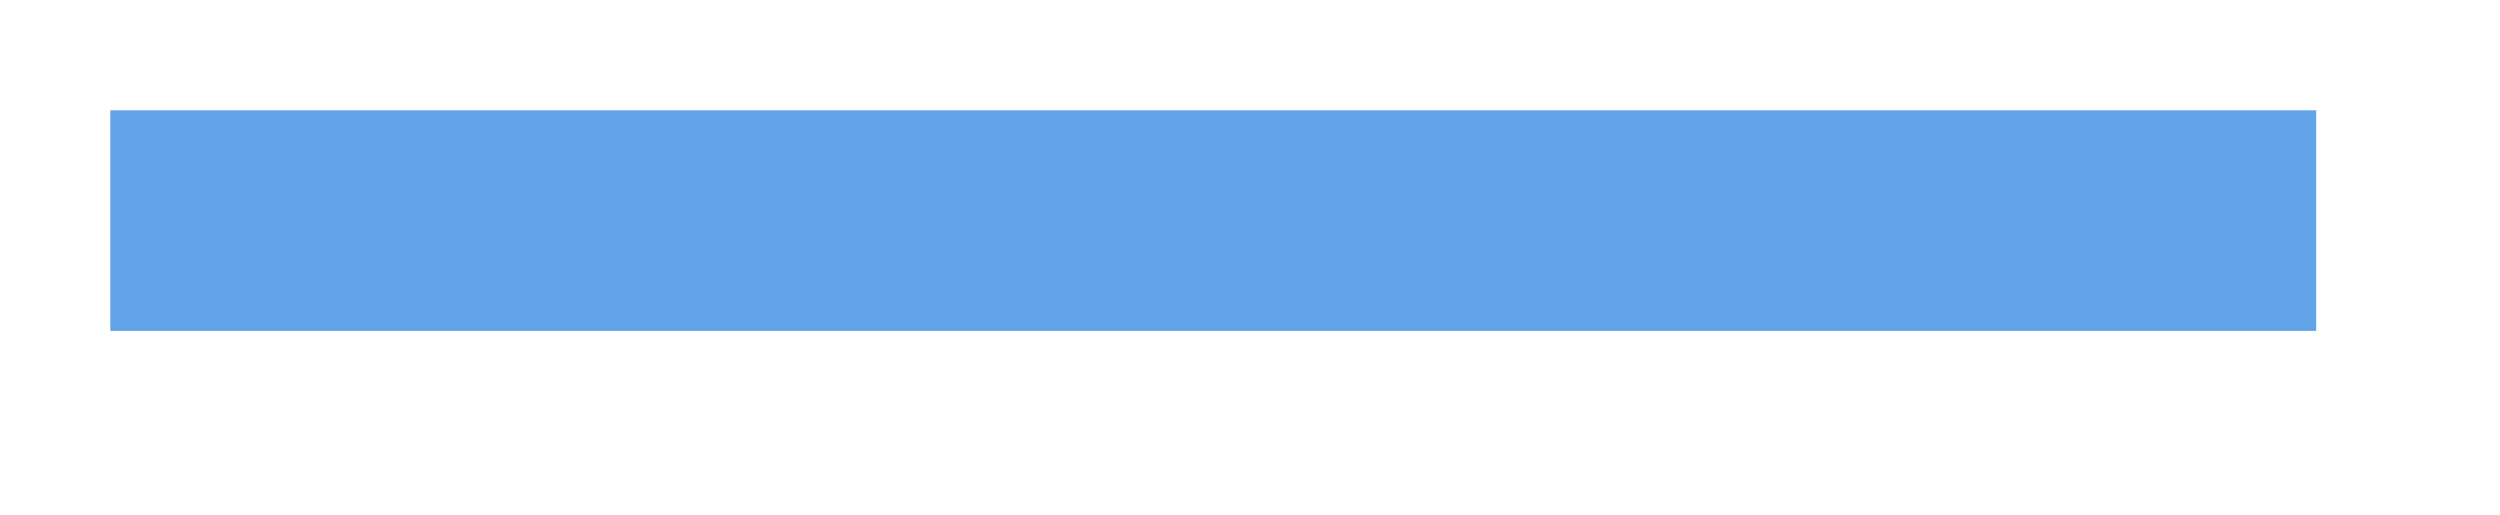
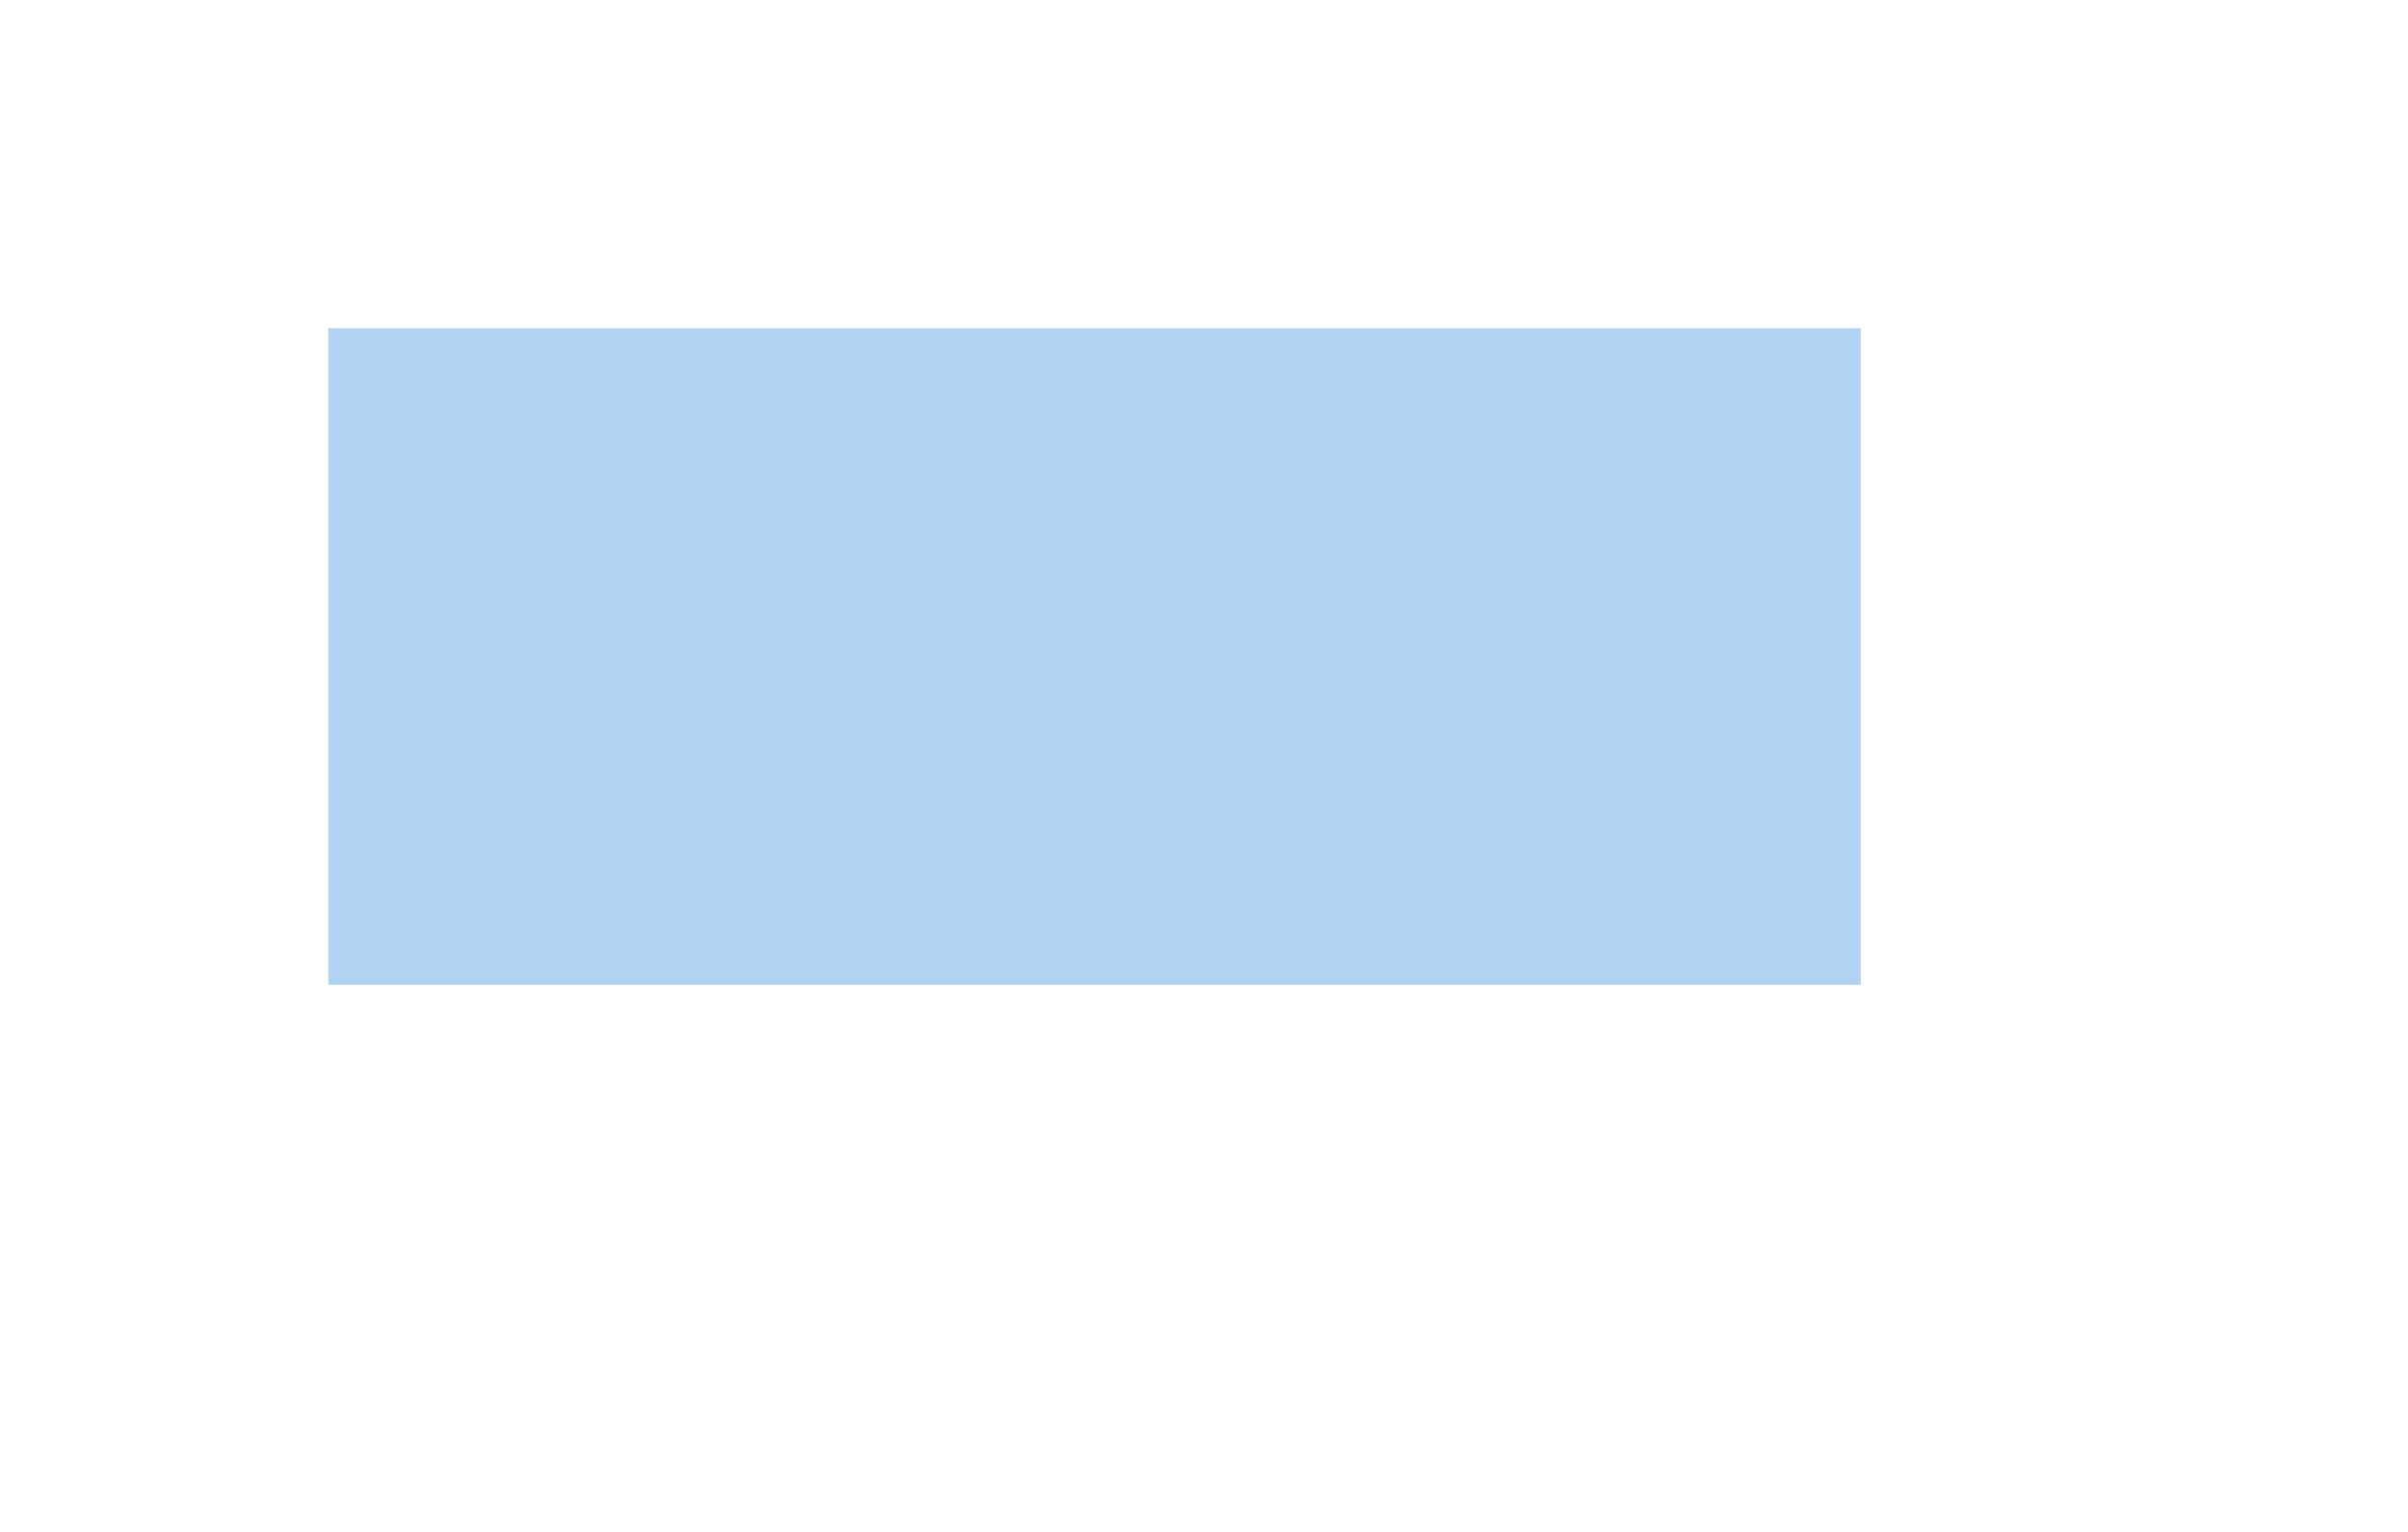
- <svg xmlns="http://www.w3.org/2000/svg" version="1.1" width="34px" height="7px">
-   <g transform="matrix(1 0 0 1 -1080.5 -433.5 )">
-     <path d="M 1082 436.5  L 1112 436.5  " stroke-width="3" stroke="#61a5e8" fill="none" />
+ <svg xmlns="http://www.w3.org/2000/svg" version="1.1" width="11px" height="7px">
+   <g transform="matrix(1 0 0 1 -1077.5 -512.5 )">
+     <path d="M 1079 515.5  L 1086 515.5  " stroke-width="3" stroke="#61a5e8" fill="none" stroke-opacity="0.498" />
  </g>
</svg>
